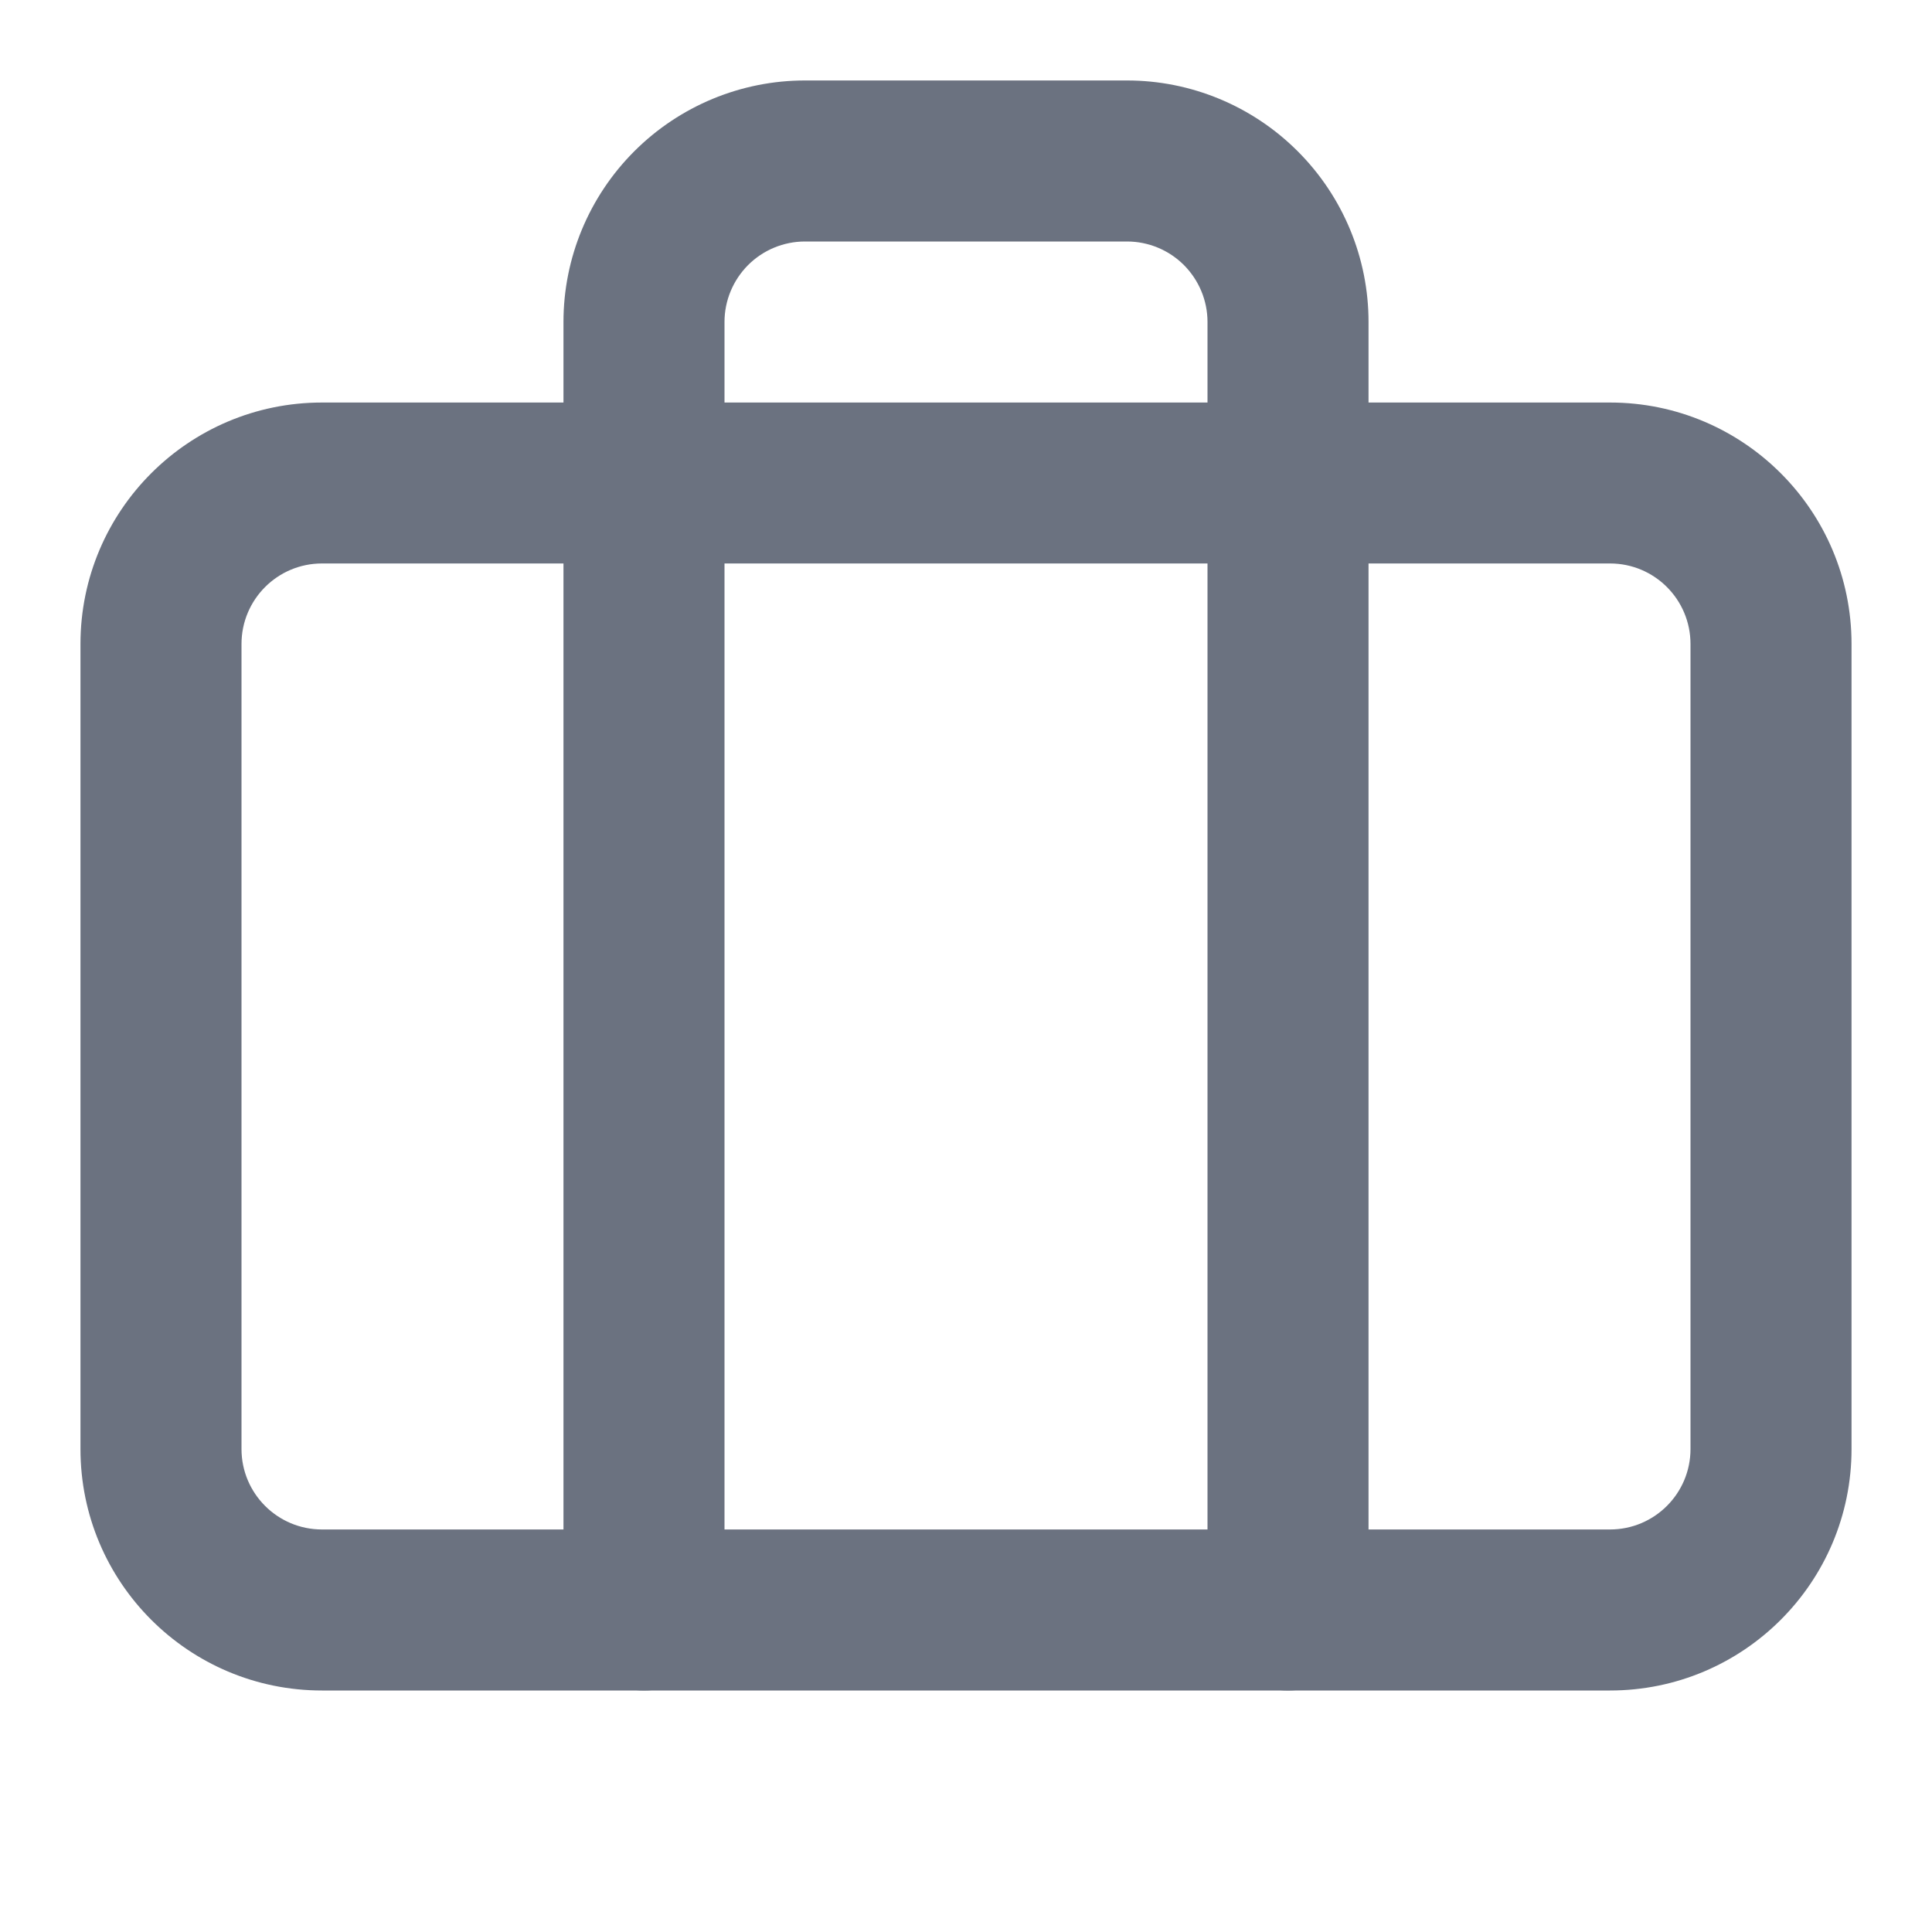
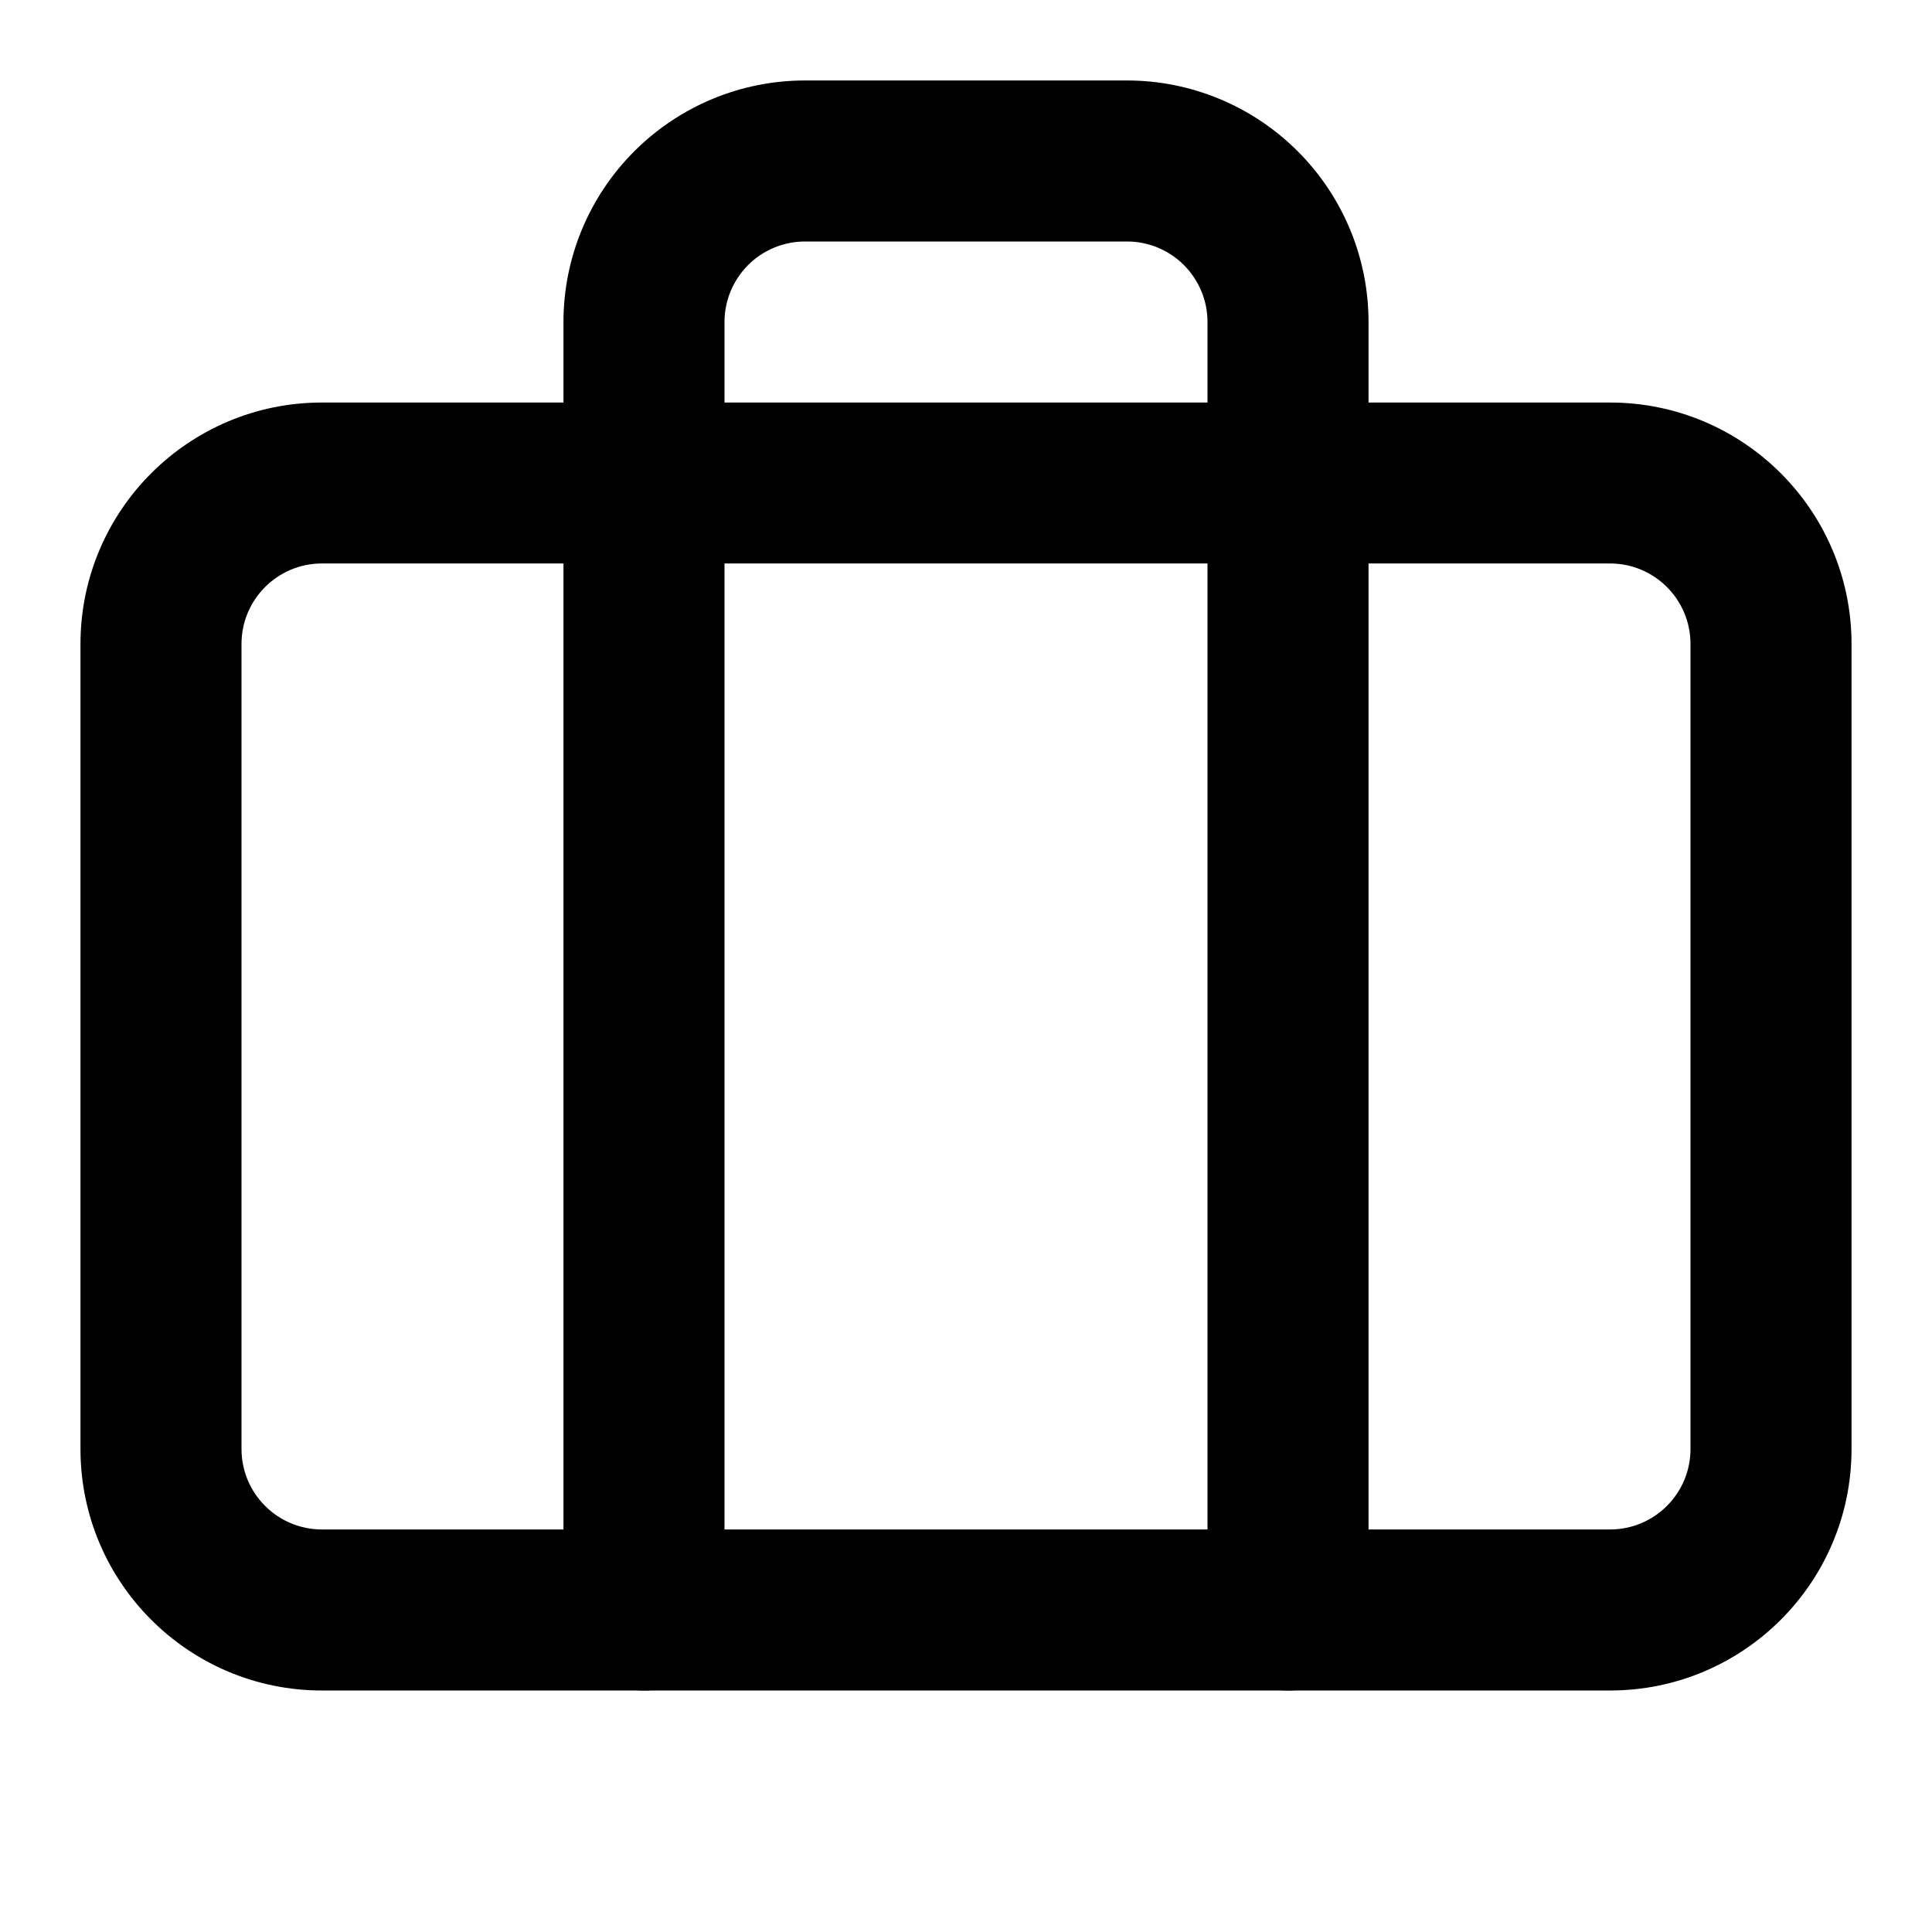
<svg xmlns="http://www.w3.org/2000/svg" width="20" height="20" viewBox="0 0 20 20" fill="none">
-   <path d="M12.5 16.667V3.333C12.5 3.112 12.412 2.901 12.256 2.744C12.1 2.588 11.888 2.5 11.667 2.5H8.333C8.112 2.5 7.9 2.588 7.744 2.744C7.588 2.901 7.5 3.112 7.5 3.333V16.667C7.5 17.127 7.127 17.5 6.667 17.5C6.206 17.5 5.833 17.127 5.833 16.667V3.333C5.833 2.67 6.097 2.035 6.566 1.566C7.035 1.097 7.67 0.833 8.333 0.833H11.667C12.33 0.833 12.965 1.097 13.434 1.566C13.903 2.035 14.167 2.67 14.167 3.333V16.667C14.167 17.127 13.793 17.5 13.333 17.5C12.873 17.5 12.5 17.127 12.5 16.667Z" fill="#6B7280" />
-   <path d="M17.5 6.667C17.5 6.206 17.127 5.833 16.667 5.833H3.333C2.873 5.833 2.5 6.206 2.5 6.667V15C2.5 15.46 2.873 15.833 3.333 15.833H16.667C17.127 15.833 17.5 15.46 17.5 15V6.667ZM19.167 15C19.167 16.381 18.047 17.5 16.667 17.5H3.333C1.953 17.5 0.833 16.381 0.833 15V6.667C0.833 5.286 1.953 4.167 3.333 4.167H16.667C18.047 4.167 19.167 5.286 19.167 6.667V15Z" fill="#6B7280" />
+   <path d="M12.5 16.667V3.333C12.5 3.112 12.412 2.901 12.256 2.744C12.1 2.588 11.888 2.5 11.667 2.5H8.333C8.112 2.5 7.9 2.588 7.744 2.744C7.588 2.901 7.5 3.112 7.5 3.333V16.667C7.5 17.127 7.127 17.5 6.667 17.5C6.206 17.5 5.833 17.127 5.833 16.667V3.333C5.833 2.67 6.097 2.035 6.566 1.566C7.035 1.097 7.67 0.833 8.333 0.833H11.667C12.33 0.833 12.965 1.097 13.434 1.566C13.903 2.035 14.167 2.67 14.167 3.333V16.667C14.167 17.127 13.793 17.5 13.333 17.5C12.873 17.5 12.5 17.127 12.5 16.667Z" fill="currentColor" />
+   <path d="M17.5 6.667C17.5 6.206 17.127 5.833 16.667 5.833H3.333C2.873 5.833 2.5 6.206 2.5 6.667V15C2.5 15.46 2.873 15.833 3.333 15.833H16.667C17.127 15.833 17.5 15.46 17.5 15V6.667ZM19.167 15C19.167 16.381 18.047 17.5 16.667 17.5H3.333C1.953 17.5 0.833 16.381 0.833 15V6.667C0.833 5.286 1.953 4.167 3.333 4.167H16.667C18.047 4.167 19.167 5.286 19.167 6.667V15Z" fill="currentColor" />
</svg>
